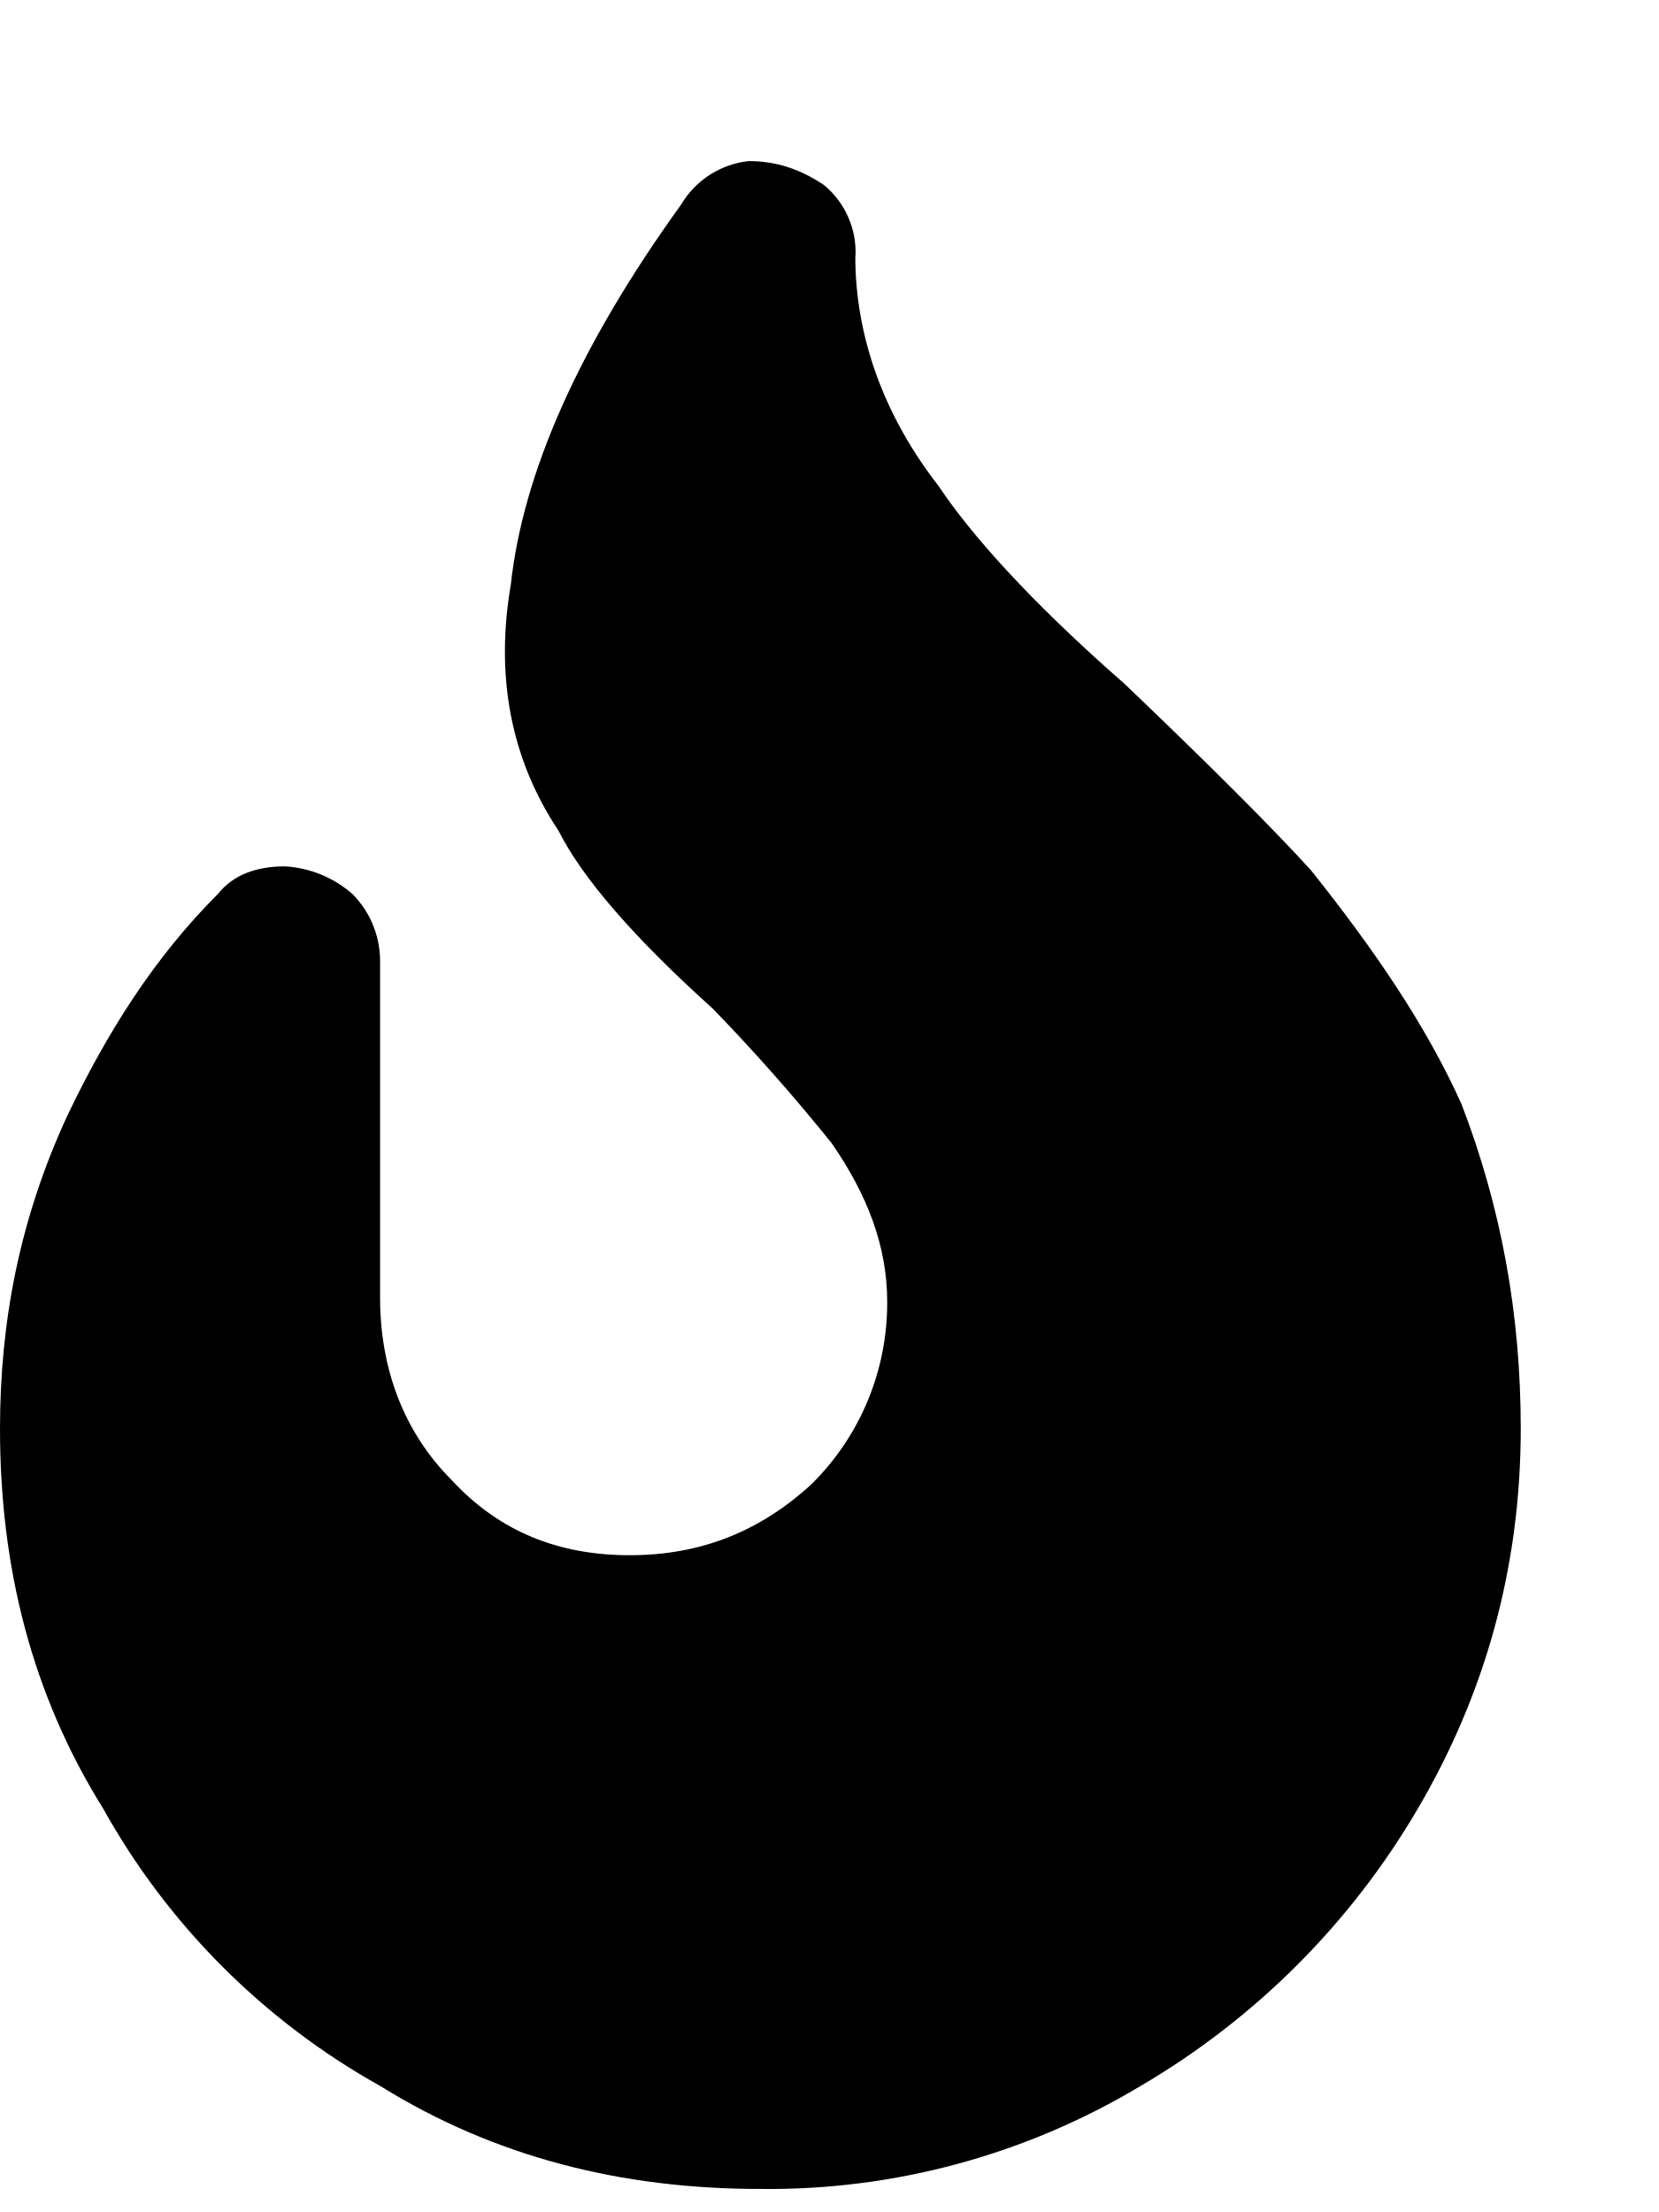
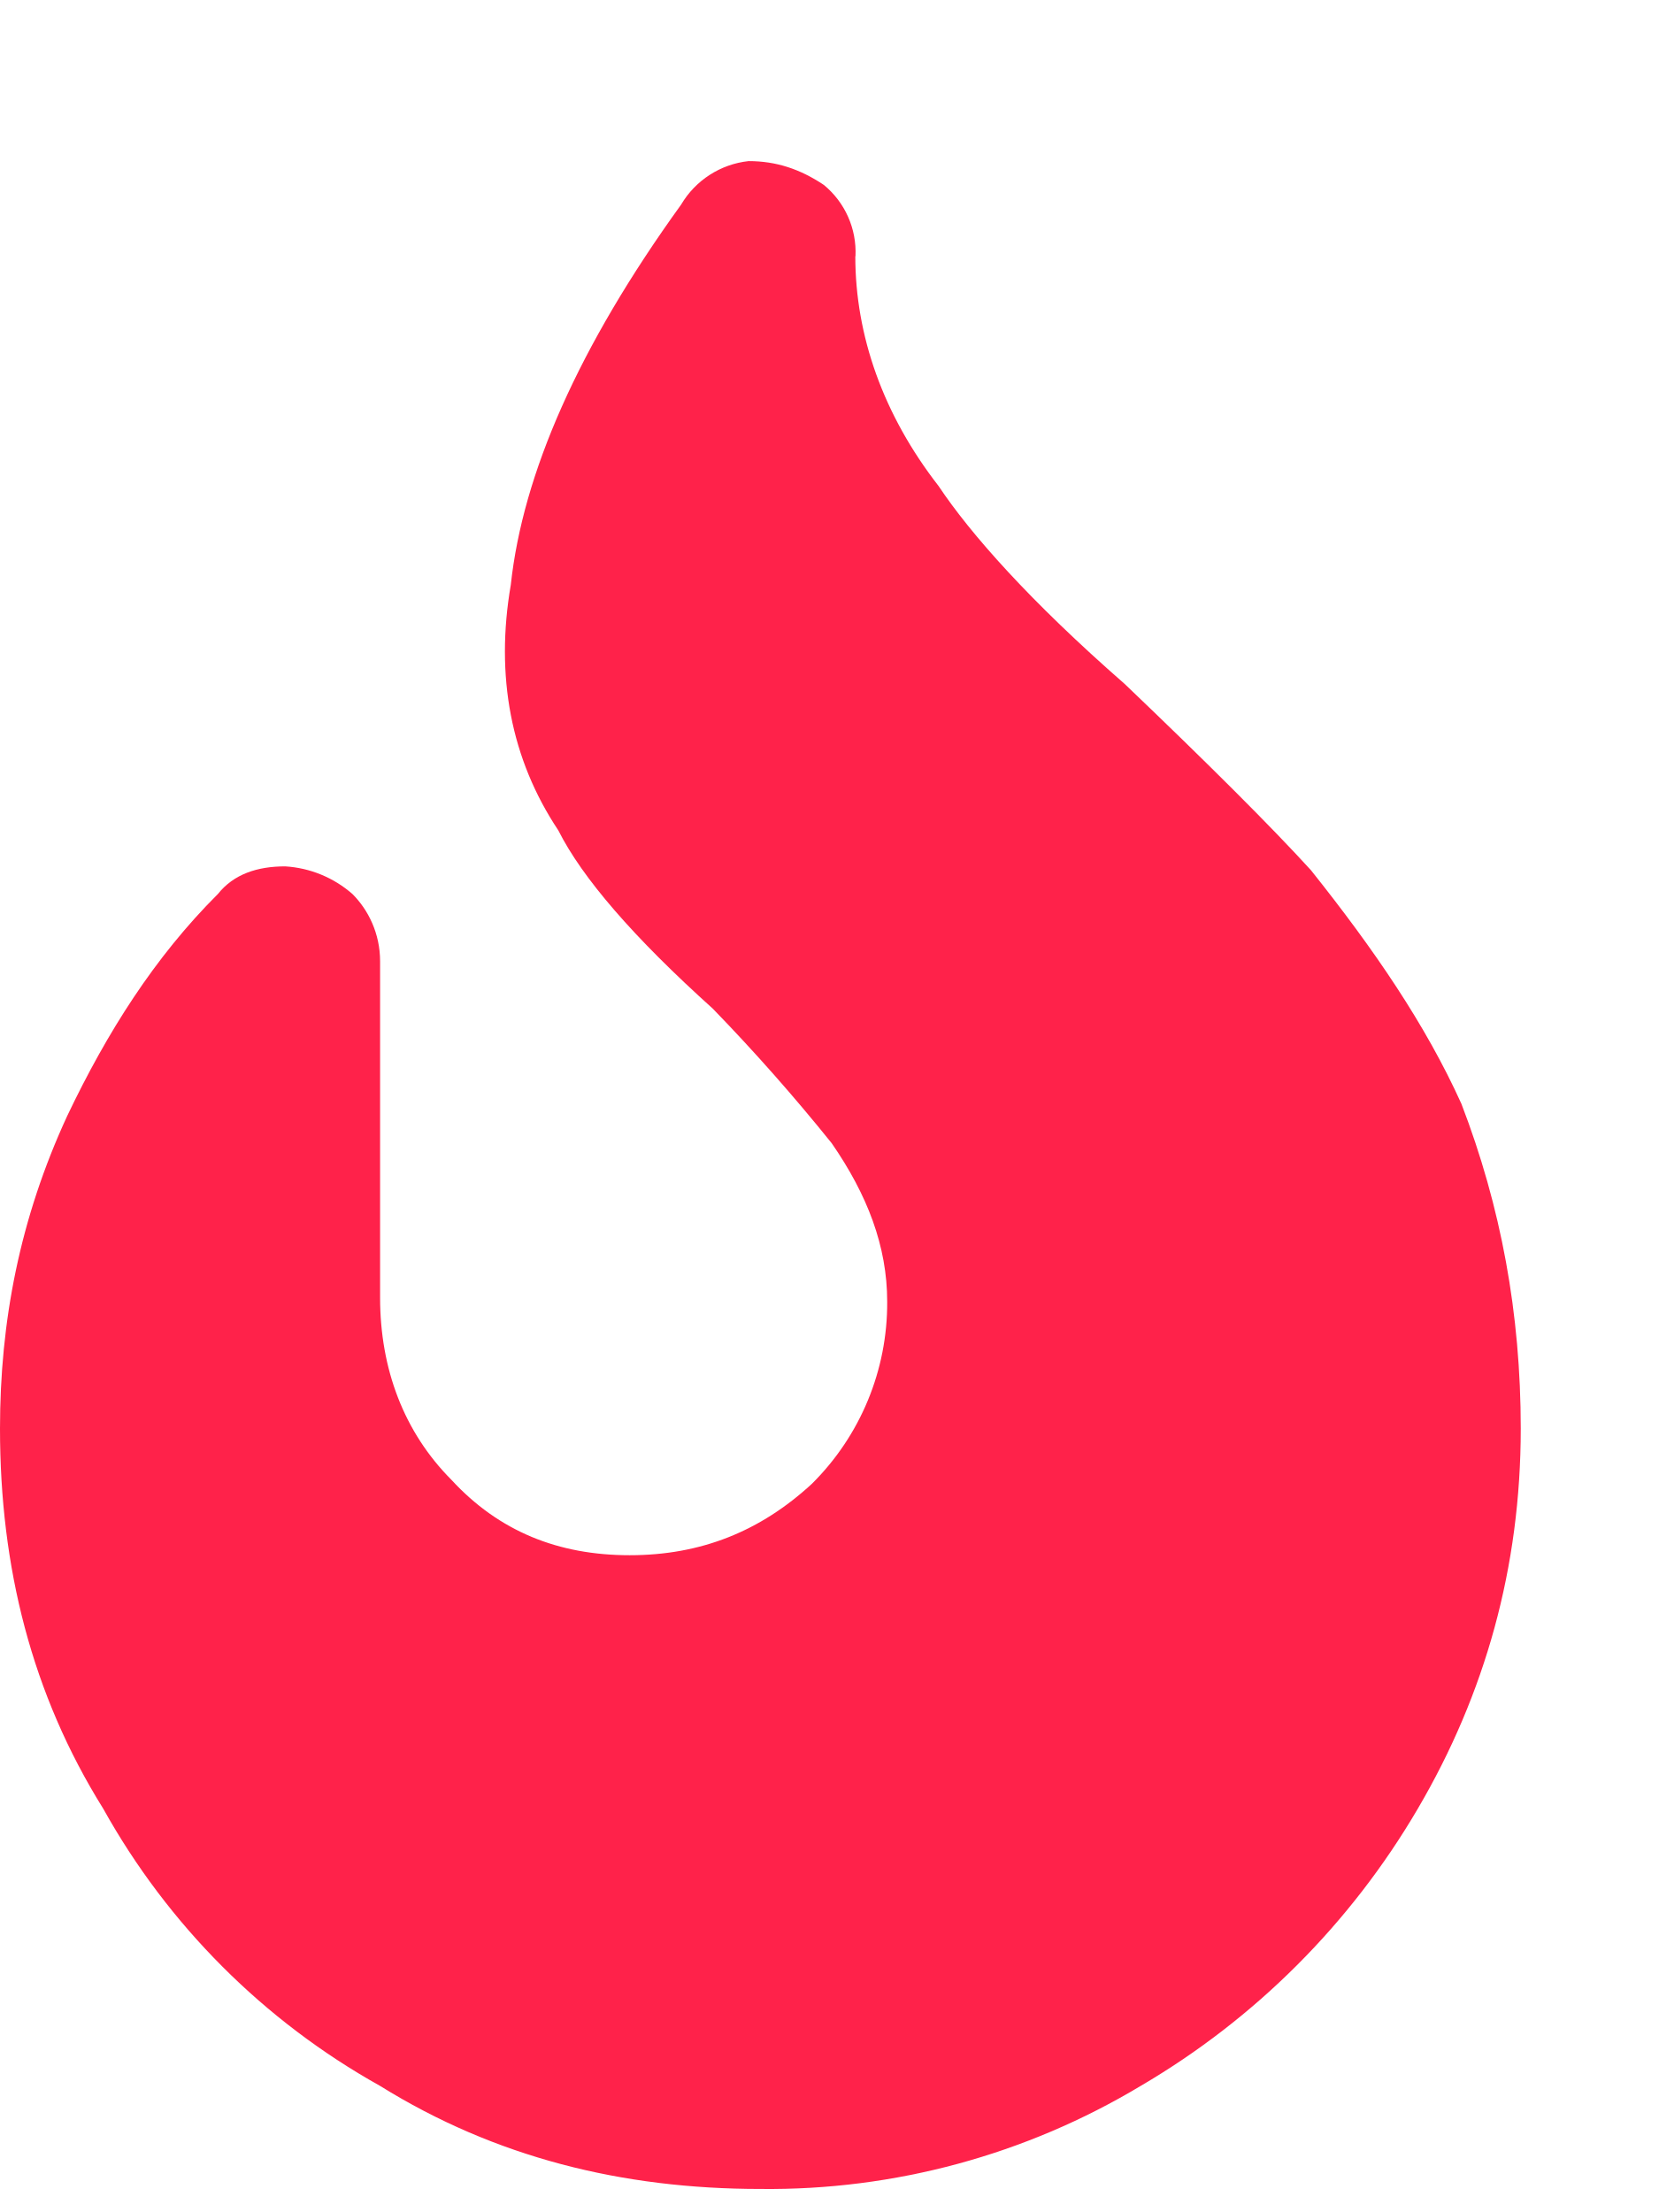
<svg xmlns="http://www.w3.org/2000/svg" width="9" height="12" fill="none">
-   <path d="M4.64 1.39c0 .43.151.86.452 1.247.172.258.494.623 1.01 1.074.45.43.794.773 1.01 1.01.343.43.622.838.816 1.267.215.559.322 1.139.322 1.762 0 .752-.193 1.44-.559 2.063a4.203 4.203 0 0 1-1.503 1.503 3.92 3.92 0 0 1-2.063.559c-.752 0-1.44-.172-2.063-.559A3.891 3.891 0 0 1 .56 9.812C.172 9.19 0 8.502 0 7.75c0-.58.107-1.139.365-1.697.215-.451.473-.86.817-1.203.086-.108.214-.15.365-.15a.61.61 0 0 1 .365.15c.086.086.15.214.15.365V7.04c0 .387.13.73.387.988.258.28.58.409.967.409s.709-.13.988-.387a1.38 1.38 0 0 0 .409-.989c0-.3-.108-.58-.301-.859a10.448 10.448 0 0 0-.645-.73c-.43-.387-.709-.71-.838-.967-.258-.387-.343-.838-.258-1.332.065-.602.366-1.29.924-2.063a.486.486 0 0 1 .366-.236c.15 0 .279.043.408.129a.472.472 0 0 1 .172.387Z" fill="currentColor" />
+   <path d="M4.64 1.39c0 .43.151.86.452 1.247.172.258.494.623 1.01 1.074.45.43.794.773 1.01 1.01.343.43.622.838.816 1.267.215.559.322 1.139.322 1.762 0 .752-.193 1.44-.559 2.063a4.203 4.203 0 0 1-1.503 1.503 3.92 3.92 0 0 1-2.063.559c-.752 0-1.44-.172-2.063-.559A3.891 3.891 0 0 1 .56 9.812C.172 9.19 0 8.502 0 7.75c0-.58.107-1.139.365-1.697.215-.451.473-.86.817-1.203.086-.108.214-.15.365-.15a.61.61 0 0 1 .365.15c.086.086.15.214.15.365V7.04c0 .387.13.73.387.988.258.28.58.409.967.409s.709-.13.988-.387a1.38 1.38 0 0 0 .409-.989c0-.3-.108-.58-.301-.859a10.448 10.448 0 0 0-.645-.73c-.43-.387-.709-.71-.838-.967-.258-.387-.343-.838-.258-1.332.065-.602.366-1.29.924-2.063a.486.486 0 0 1 .366-.236c.15 0 .279.043.408.129a.472.472 0 0 1 .172.387Z" fill="#FF224A" />
</svg>
